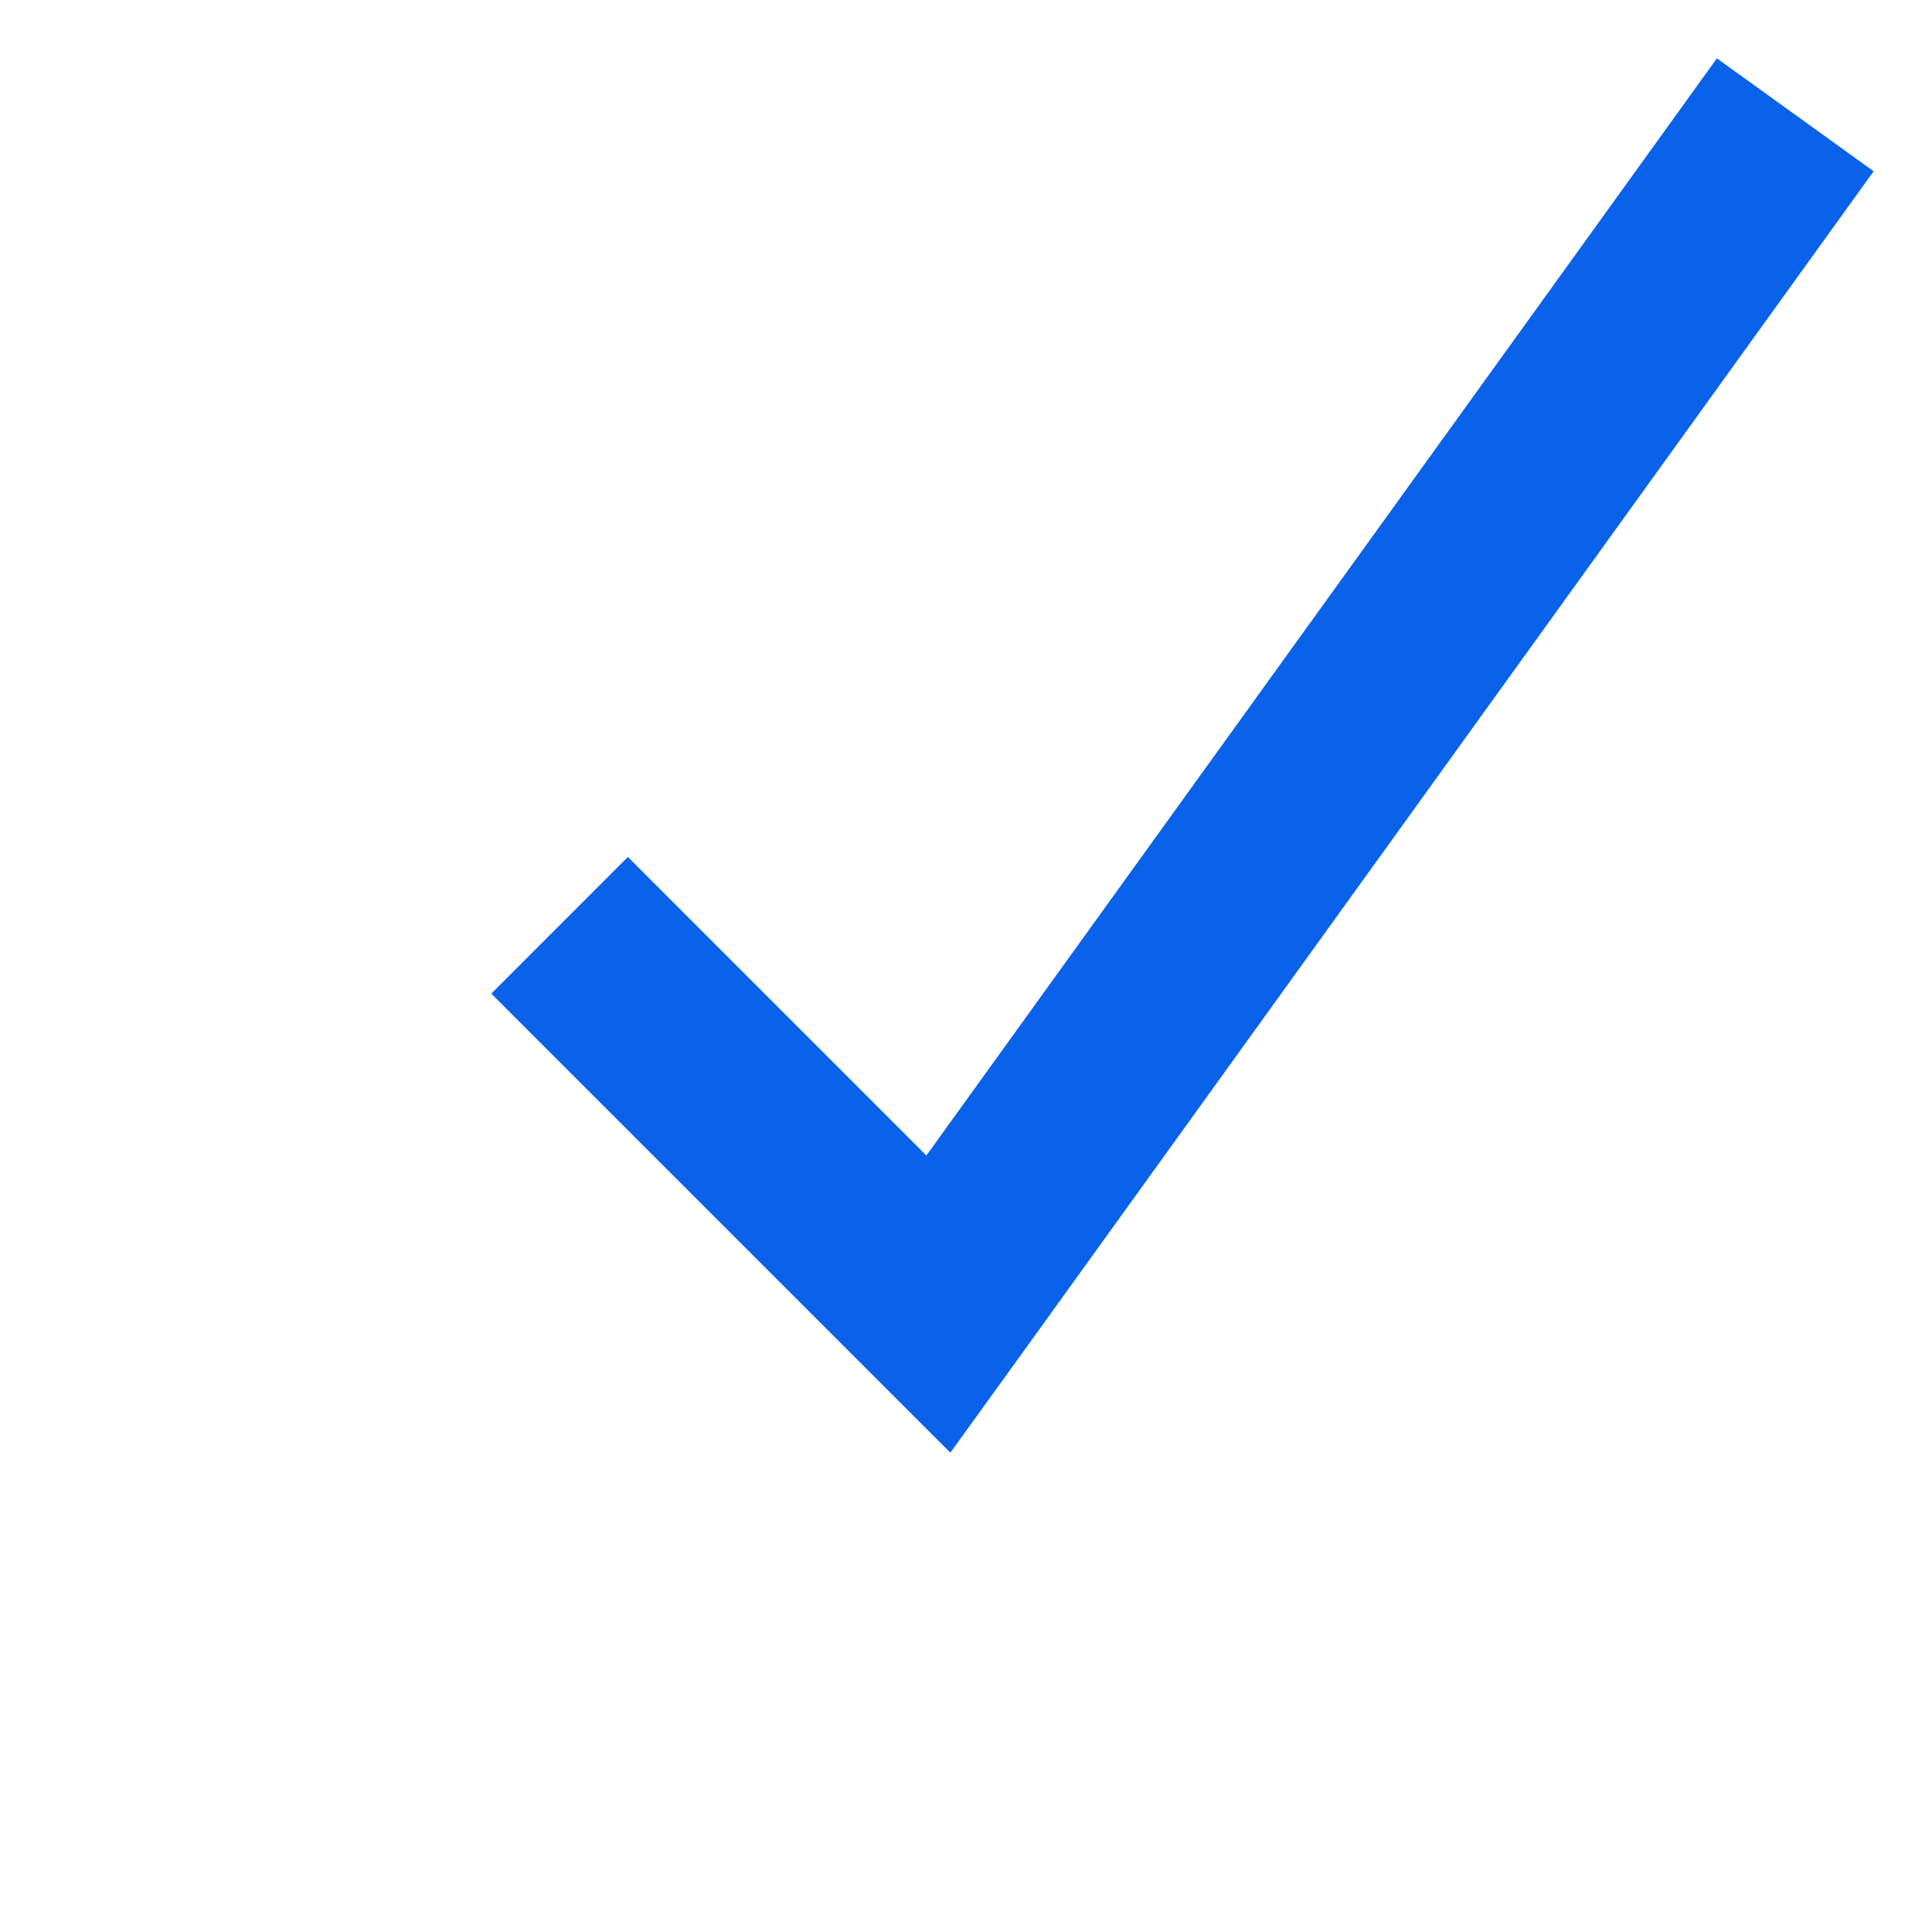
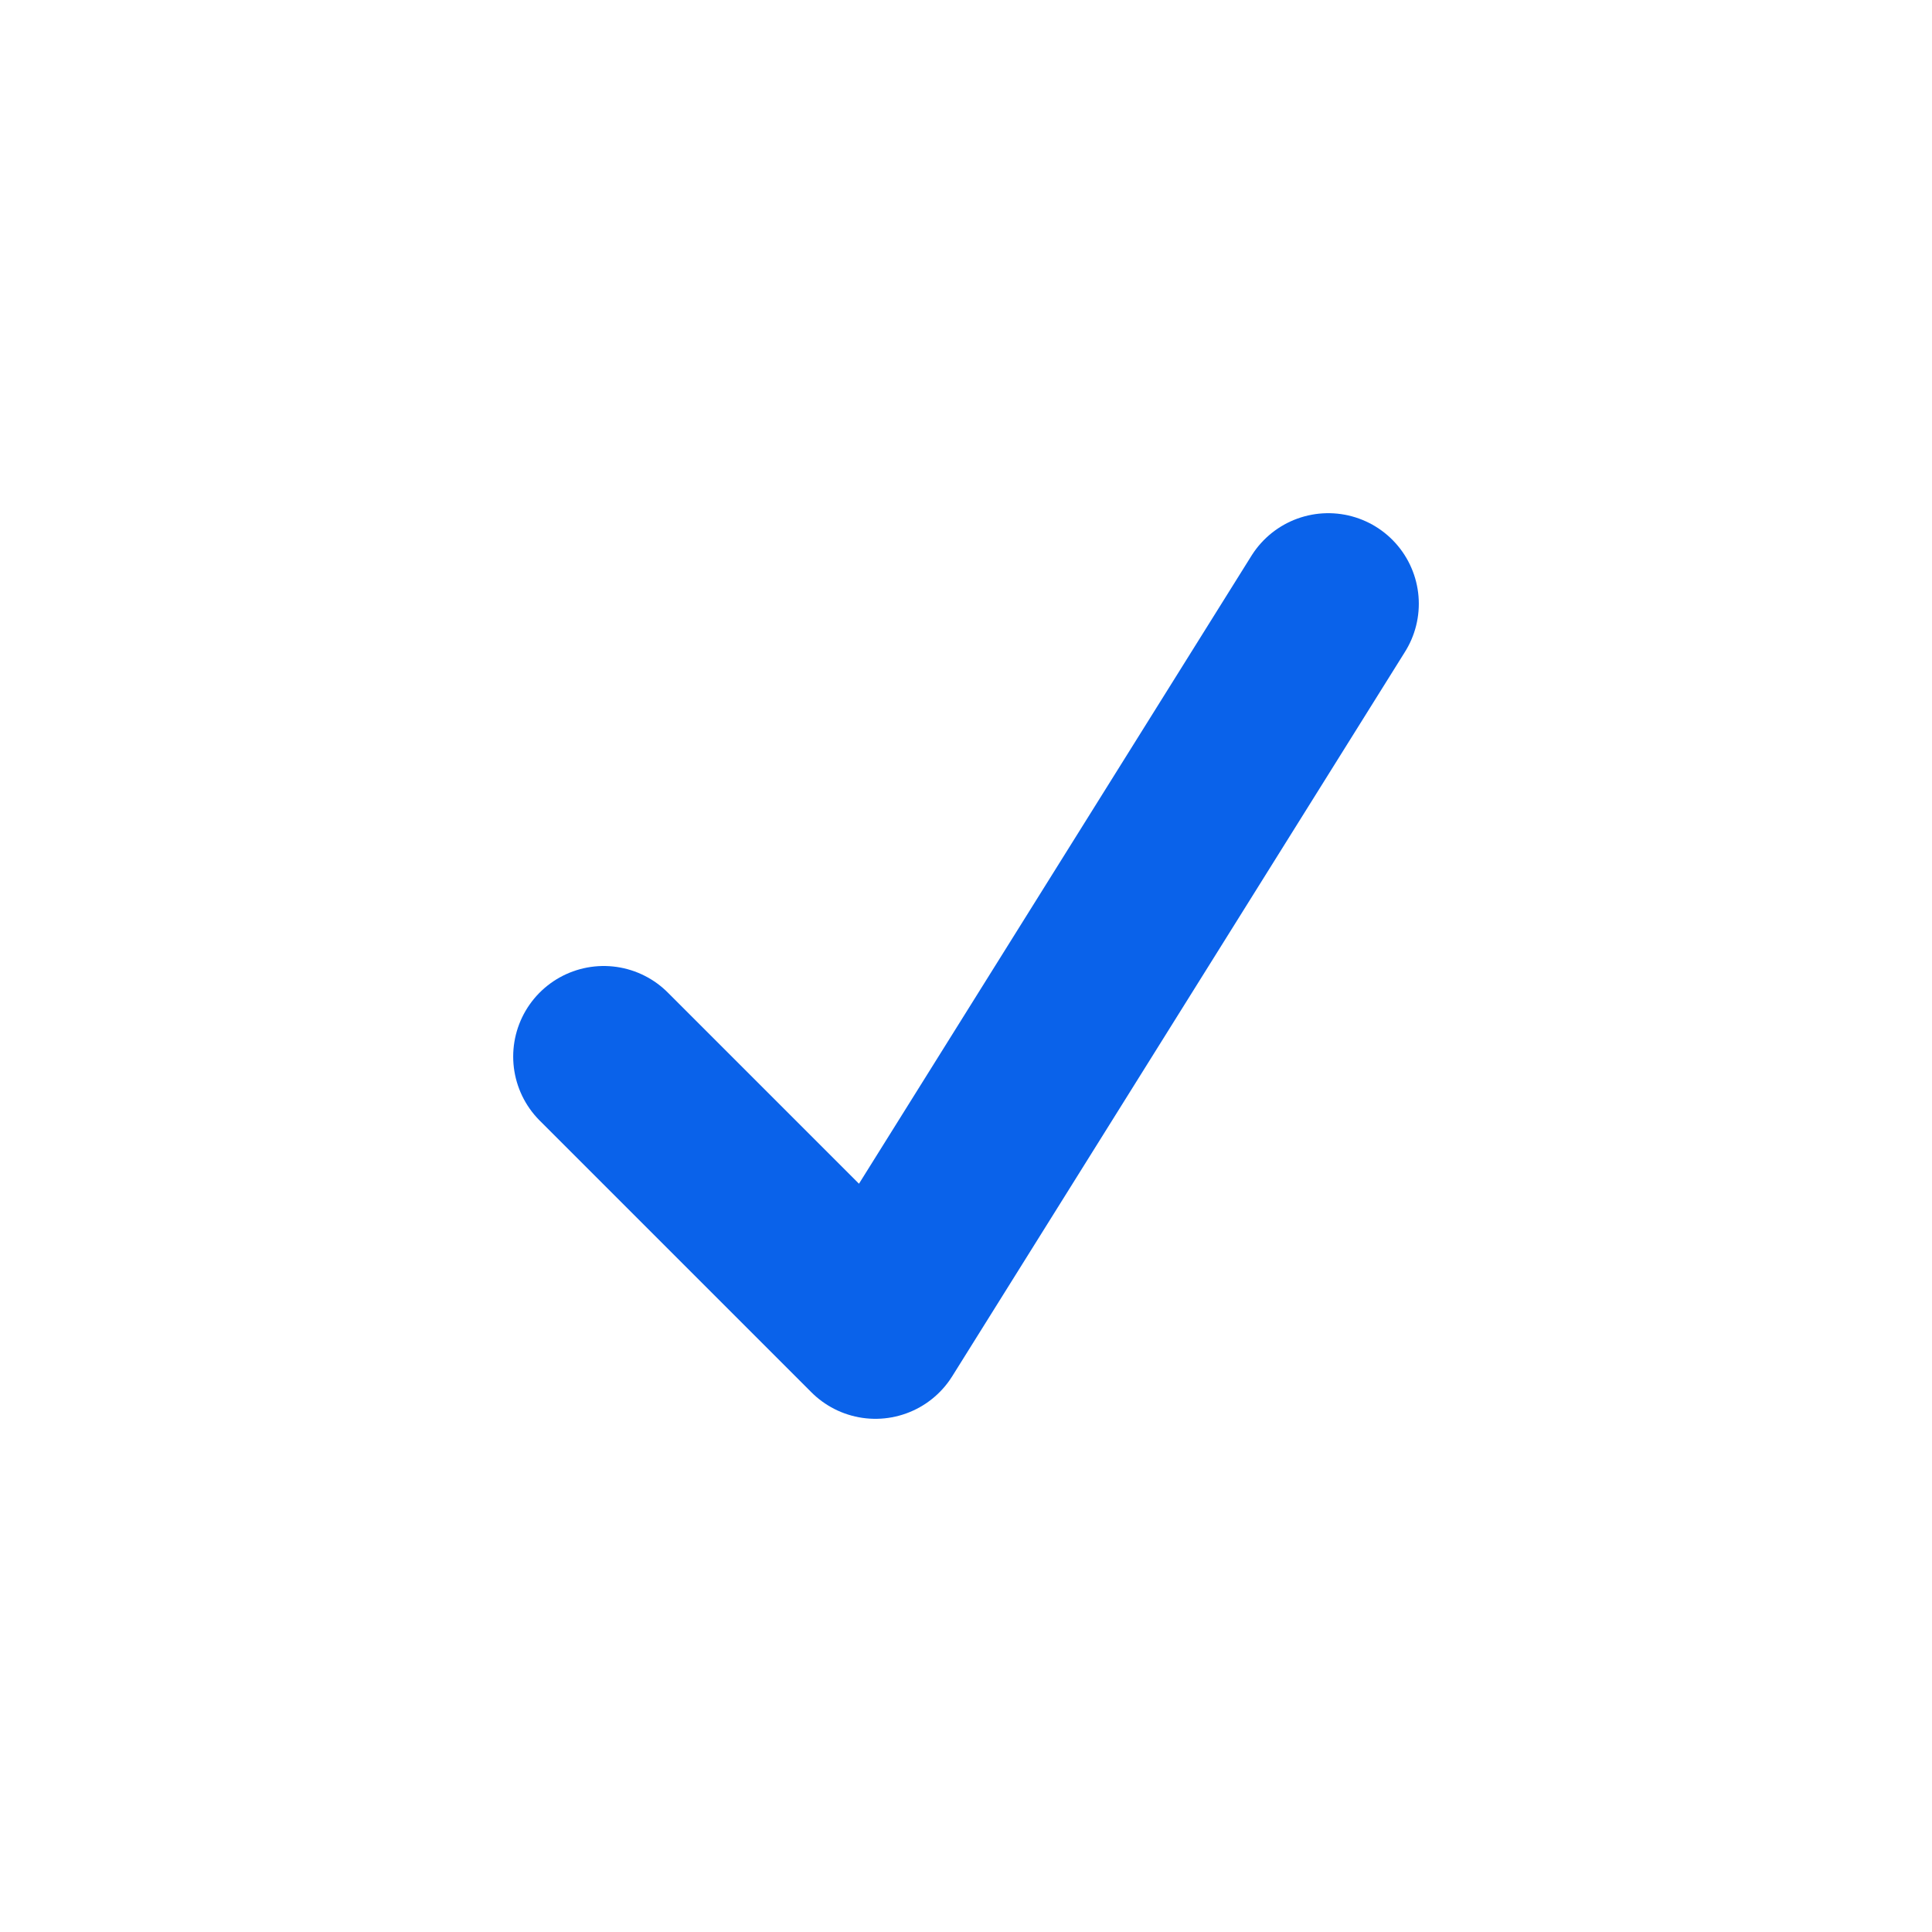
- <svg xmlns="http://www.w3.org/2000/svg" width="20" height="20" viewBox="0 0 20 20" fill="none">
-   <path d="M9.714 13.5L9.007 14.207L9.838 15.038L10.526 14.085L9.714 13.5ZM18.811 2.585L19.396 1.773L17.773 0.604L17.189 1.415L18.811 2.585ZM7.207 9.579L6.5 8.871L5.086 10.286L5.793 10.993L7.207 9.579ZM17.189 1.415L8.903 12.915L10.526 14.085L18.811 2.585L17.189 1.415ZM10.421 12.793L7.207 9.579L5.793 10.993L9.007 14.207L10.421 12.793Z" fill="#0A62EA" />
+ <svg xmlns="http://www.w3.org/2000/svg" width="16" height="16" fill="none">
+   <path d="M11 5l-3.75 6L5 8.75" fill="none" stroke="#0A62EA" stroke-width="1.5" stroke-linecap="round" stroke-linejoin="round" />
</svg>
